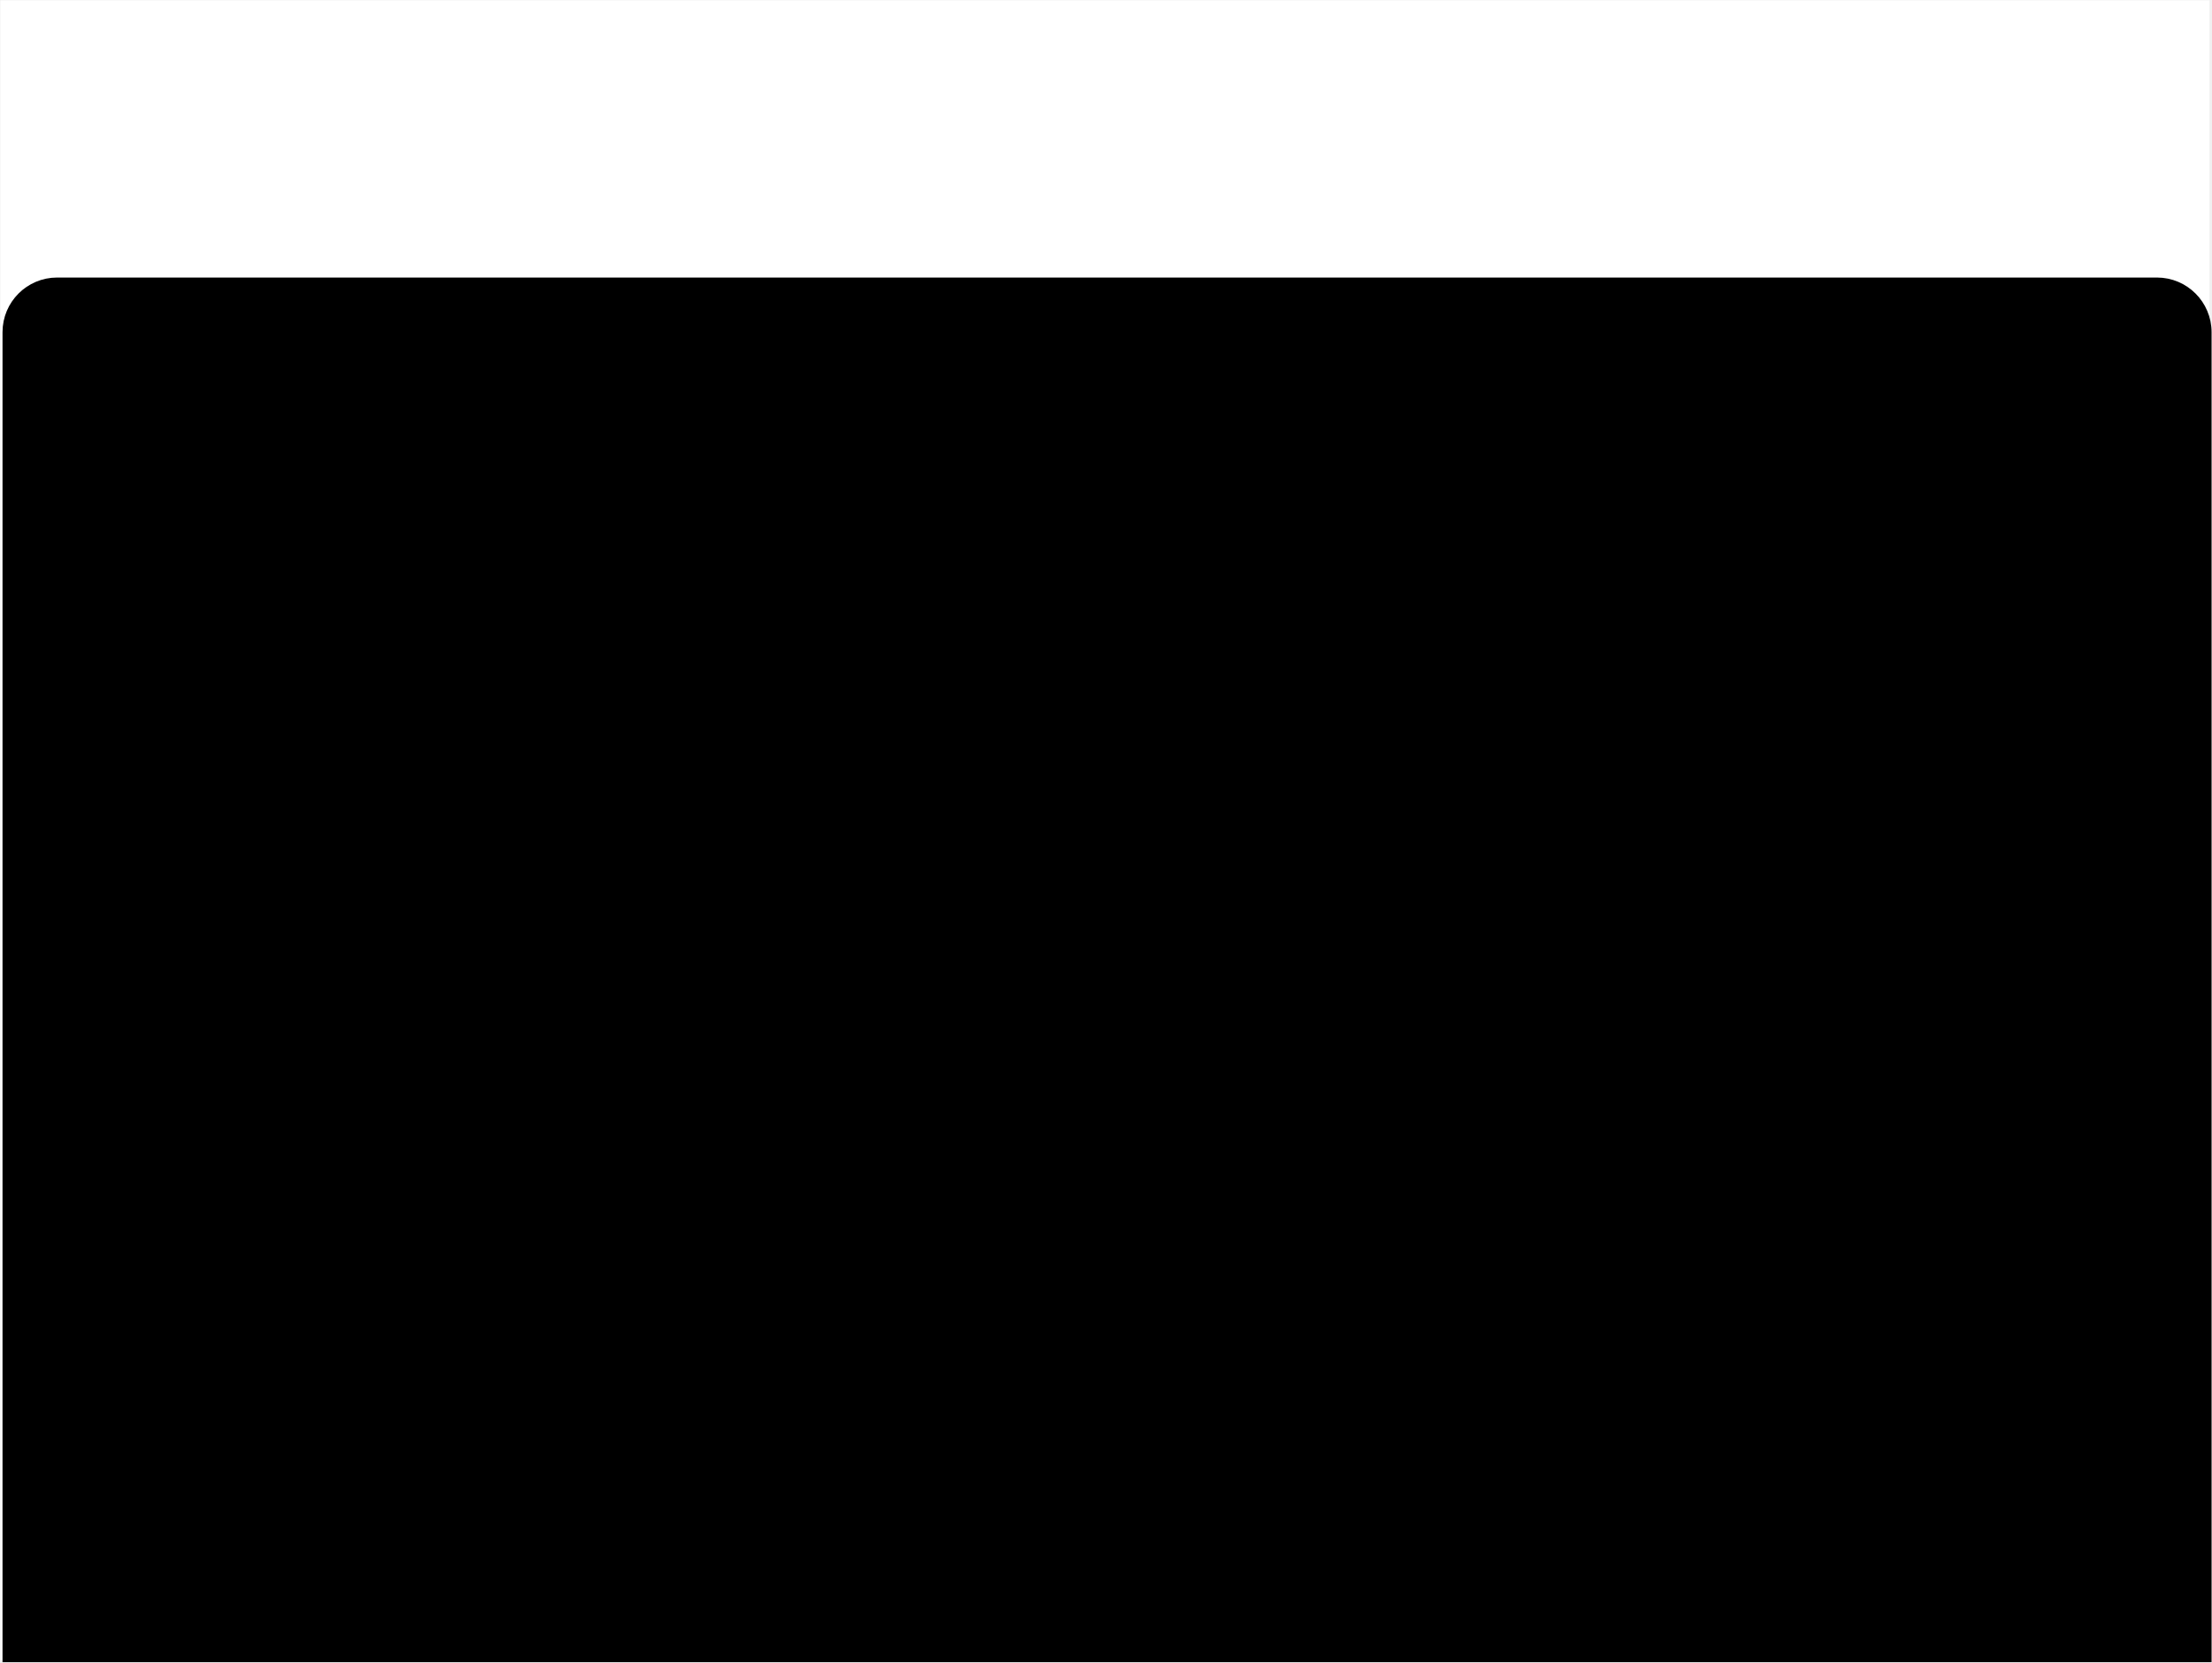
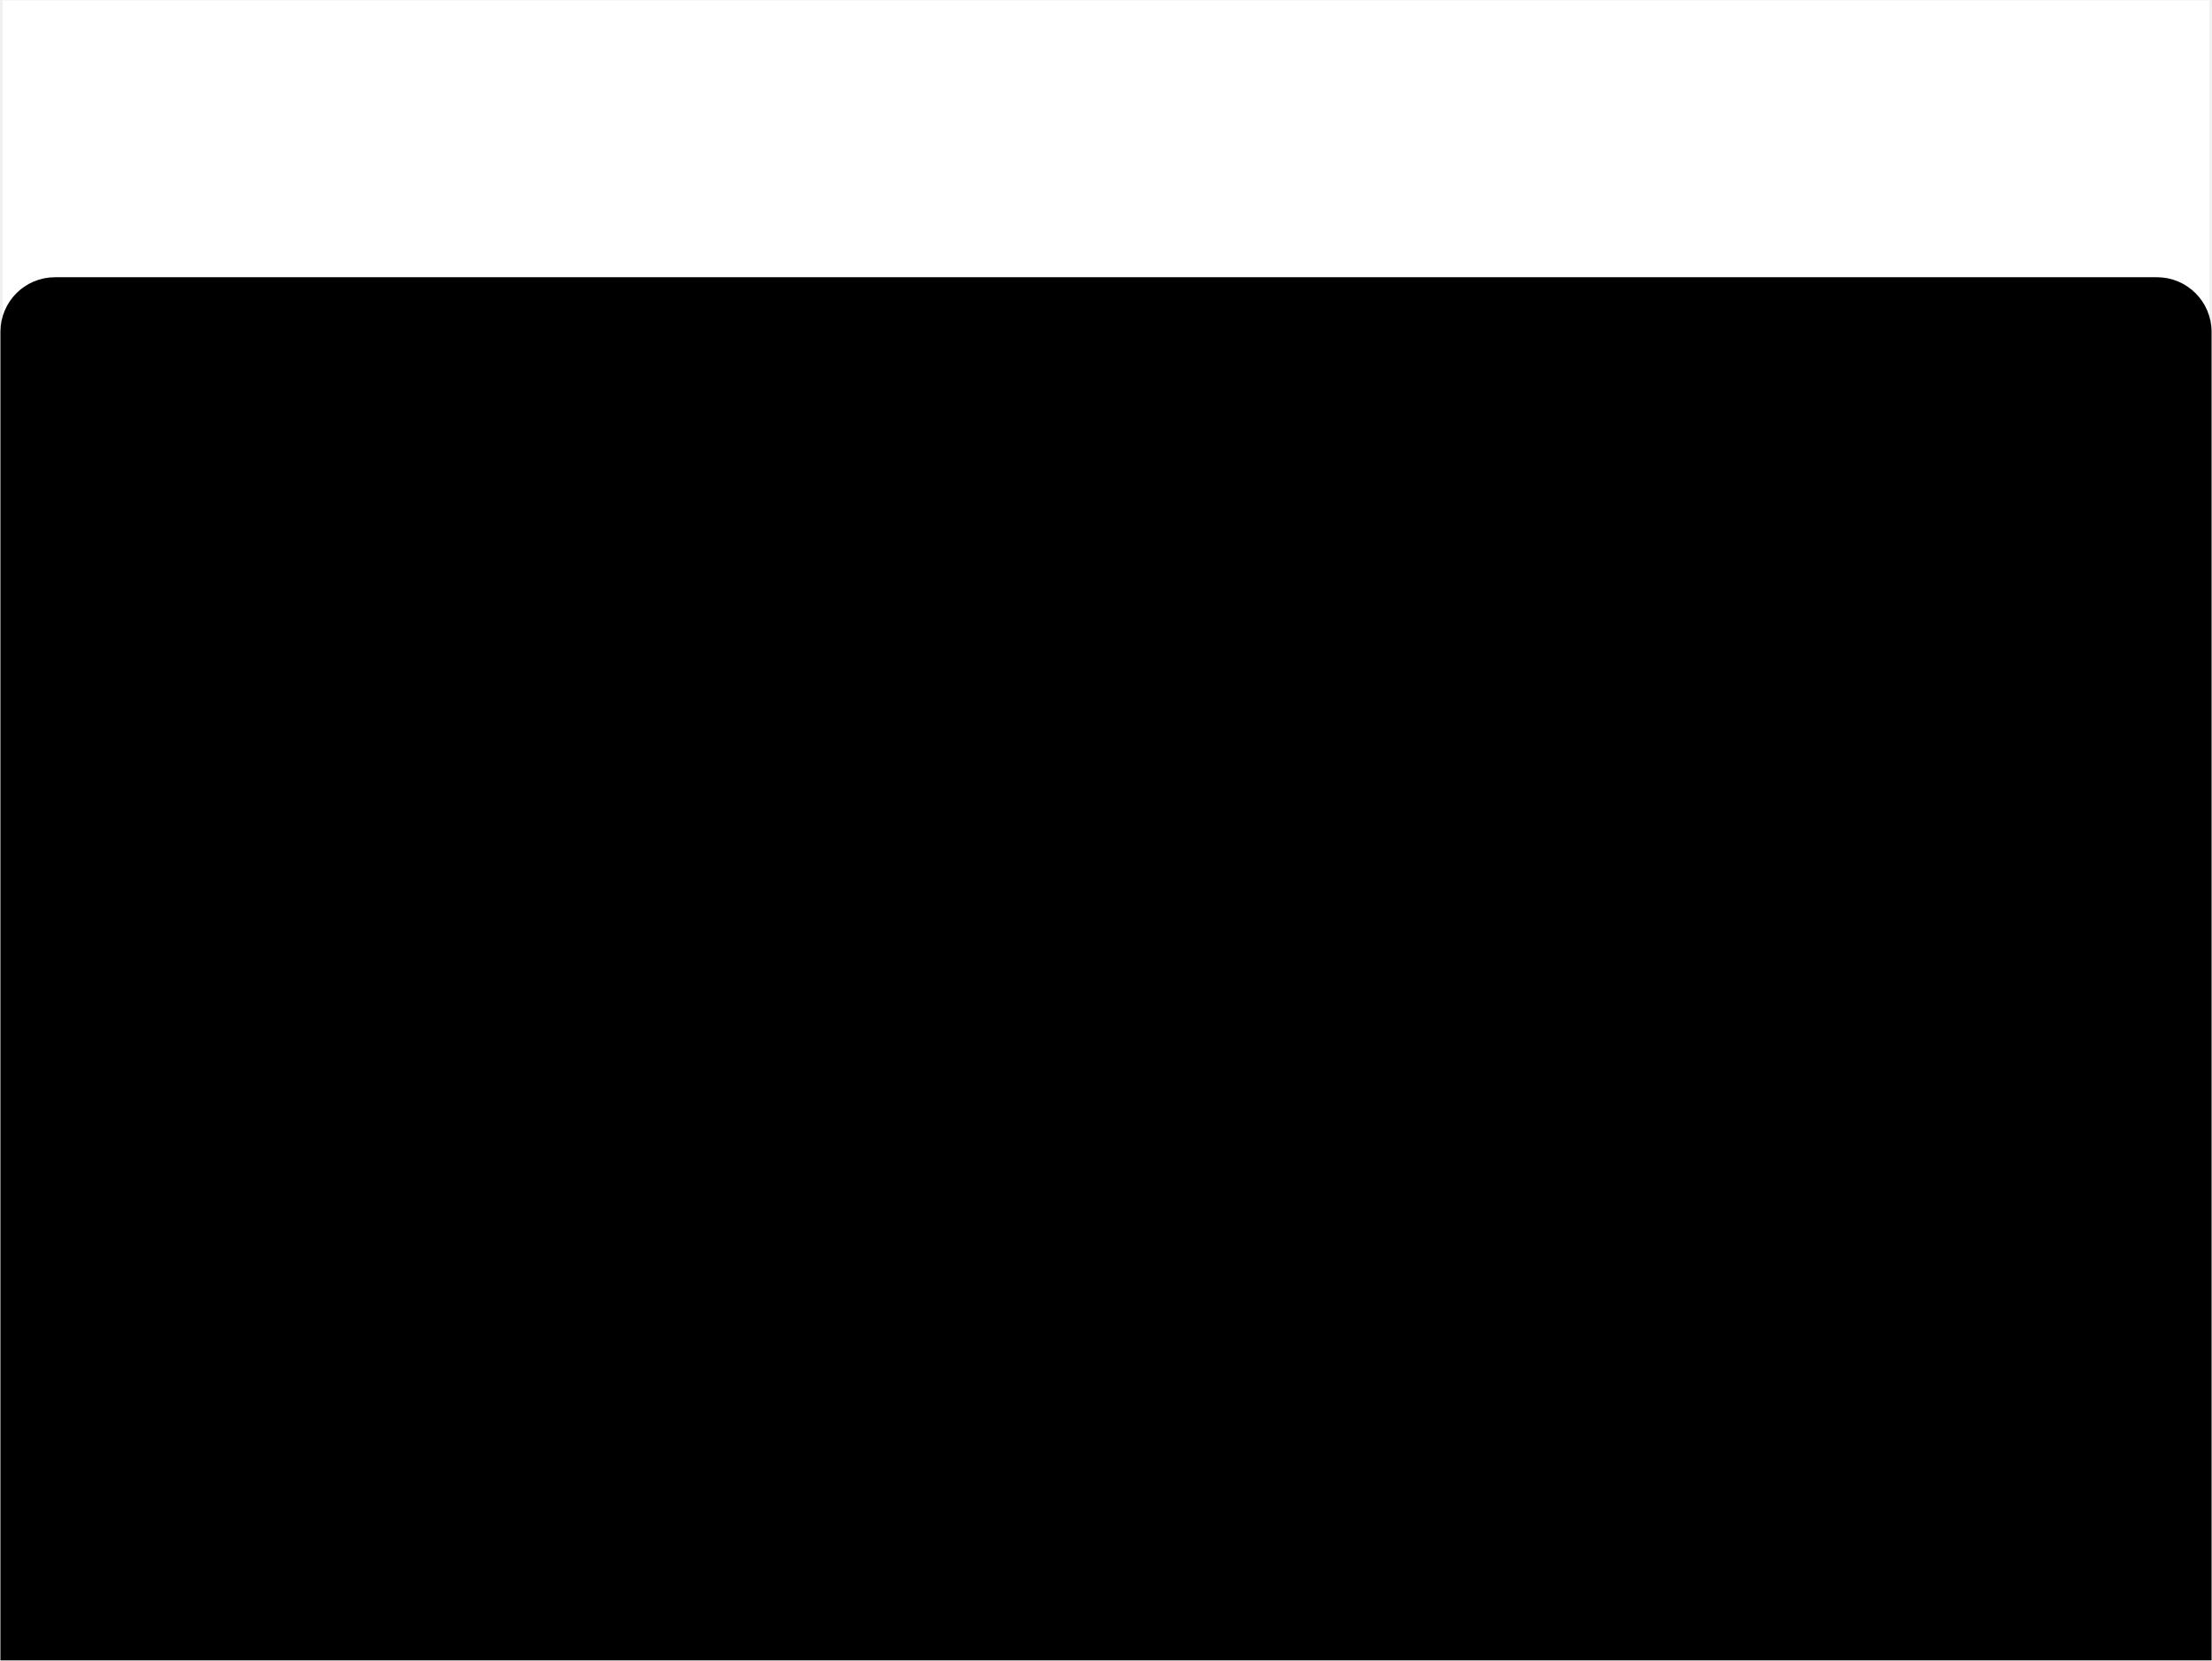
- <svg xmlns="http://www.w3.org/2000/svg" width="1062" height="798" overflow="hidden">
+ <svg xmlns="http://www.w3.org/2000/svg" width="1063" height="798" overflow="hidden">
  <defs>
    <clipPath id="clip0">
-       <rect x="883" y="446" width="1062" height="798" />
+       <rect x="882" y="446" width="1063" height="798" />
    </clipPath>
  </defs>
-   <g clip-path="url(#clip0)" transform="translate(-883 -446)">
+   <g clip-path="url(#clip0)" transform="translate(-882 -446)">
    <rect x="885.5" y="448.5" width="1056" height="792" stroke="#FFFFFF" stroke-width="4.583" stroke-miterlimit="8" fill="#FFFFFF" />
-     <path d="M910.438 581.5 1918.56 581.5C1931.78 581.5 1942.5 592.217 1942.5 605.438L1942.5 1241.5 886.5 1241.5 886.5 605.438C886.5 592.217 897.217 581.5 910.438 581.5Z" stroke="#000000" stroke-width="4.583" stroke-miterlimit="8" fill-rule="evenodd" />
+     <path d="M908.438 581.5 1918.56 581.5C1931.78 581.5 1942.5 592.218 1942.5 605.438L1942.5 1241.5 884.5 1241.5 884.5 605.438C884.5 592.218 895.217 581.5 908.438 581.5Z" stroke="#000000" stroke-width="4.583" stroke-miterlimit="8" fill-rule="evenodd" />
  </g>
</svg>
